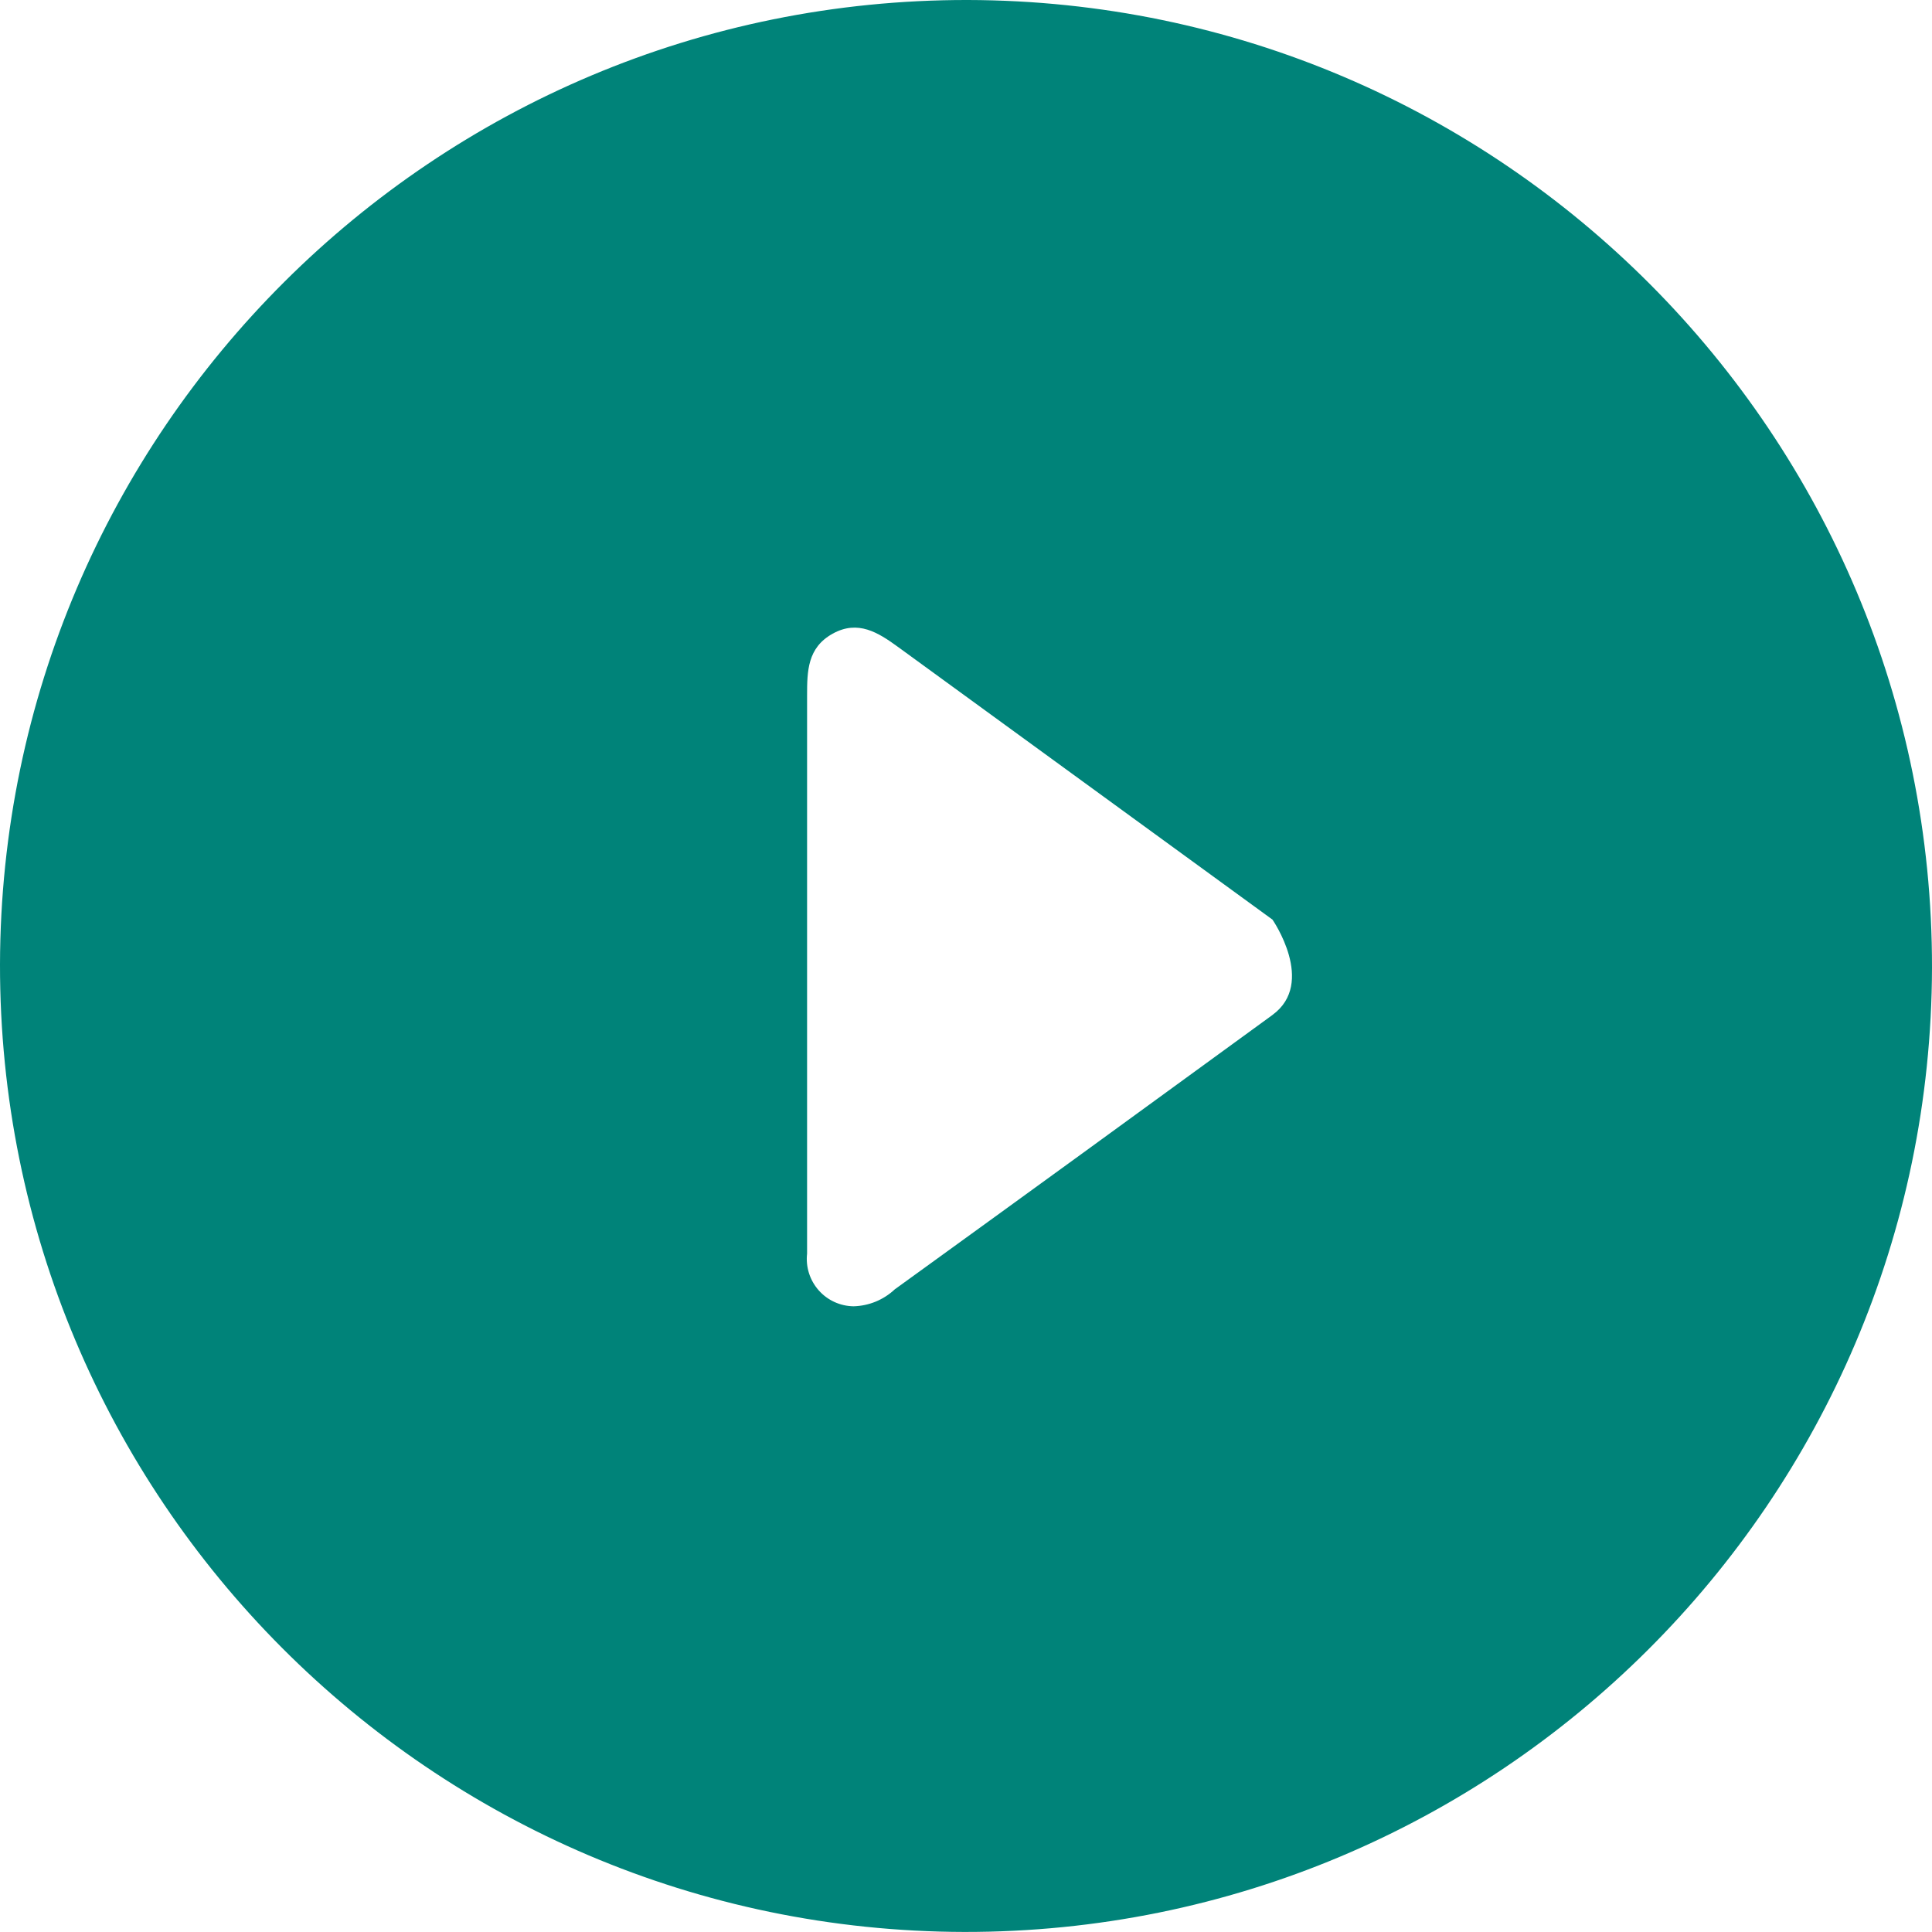
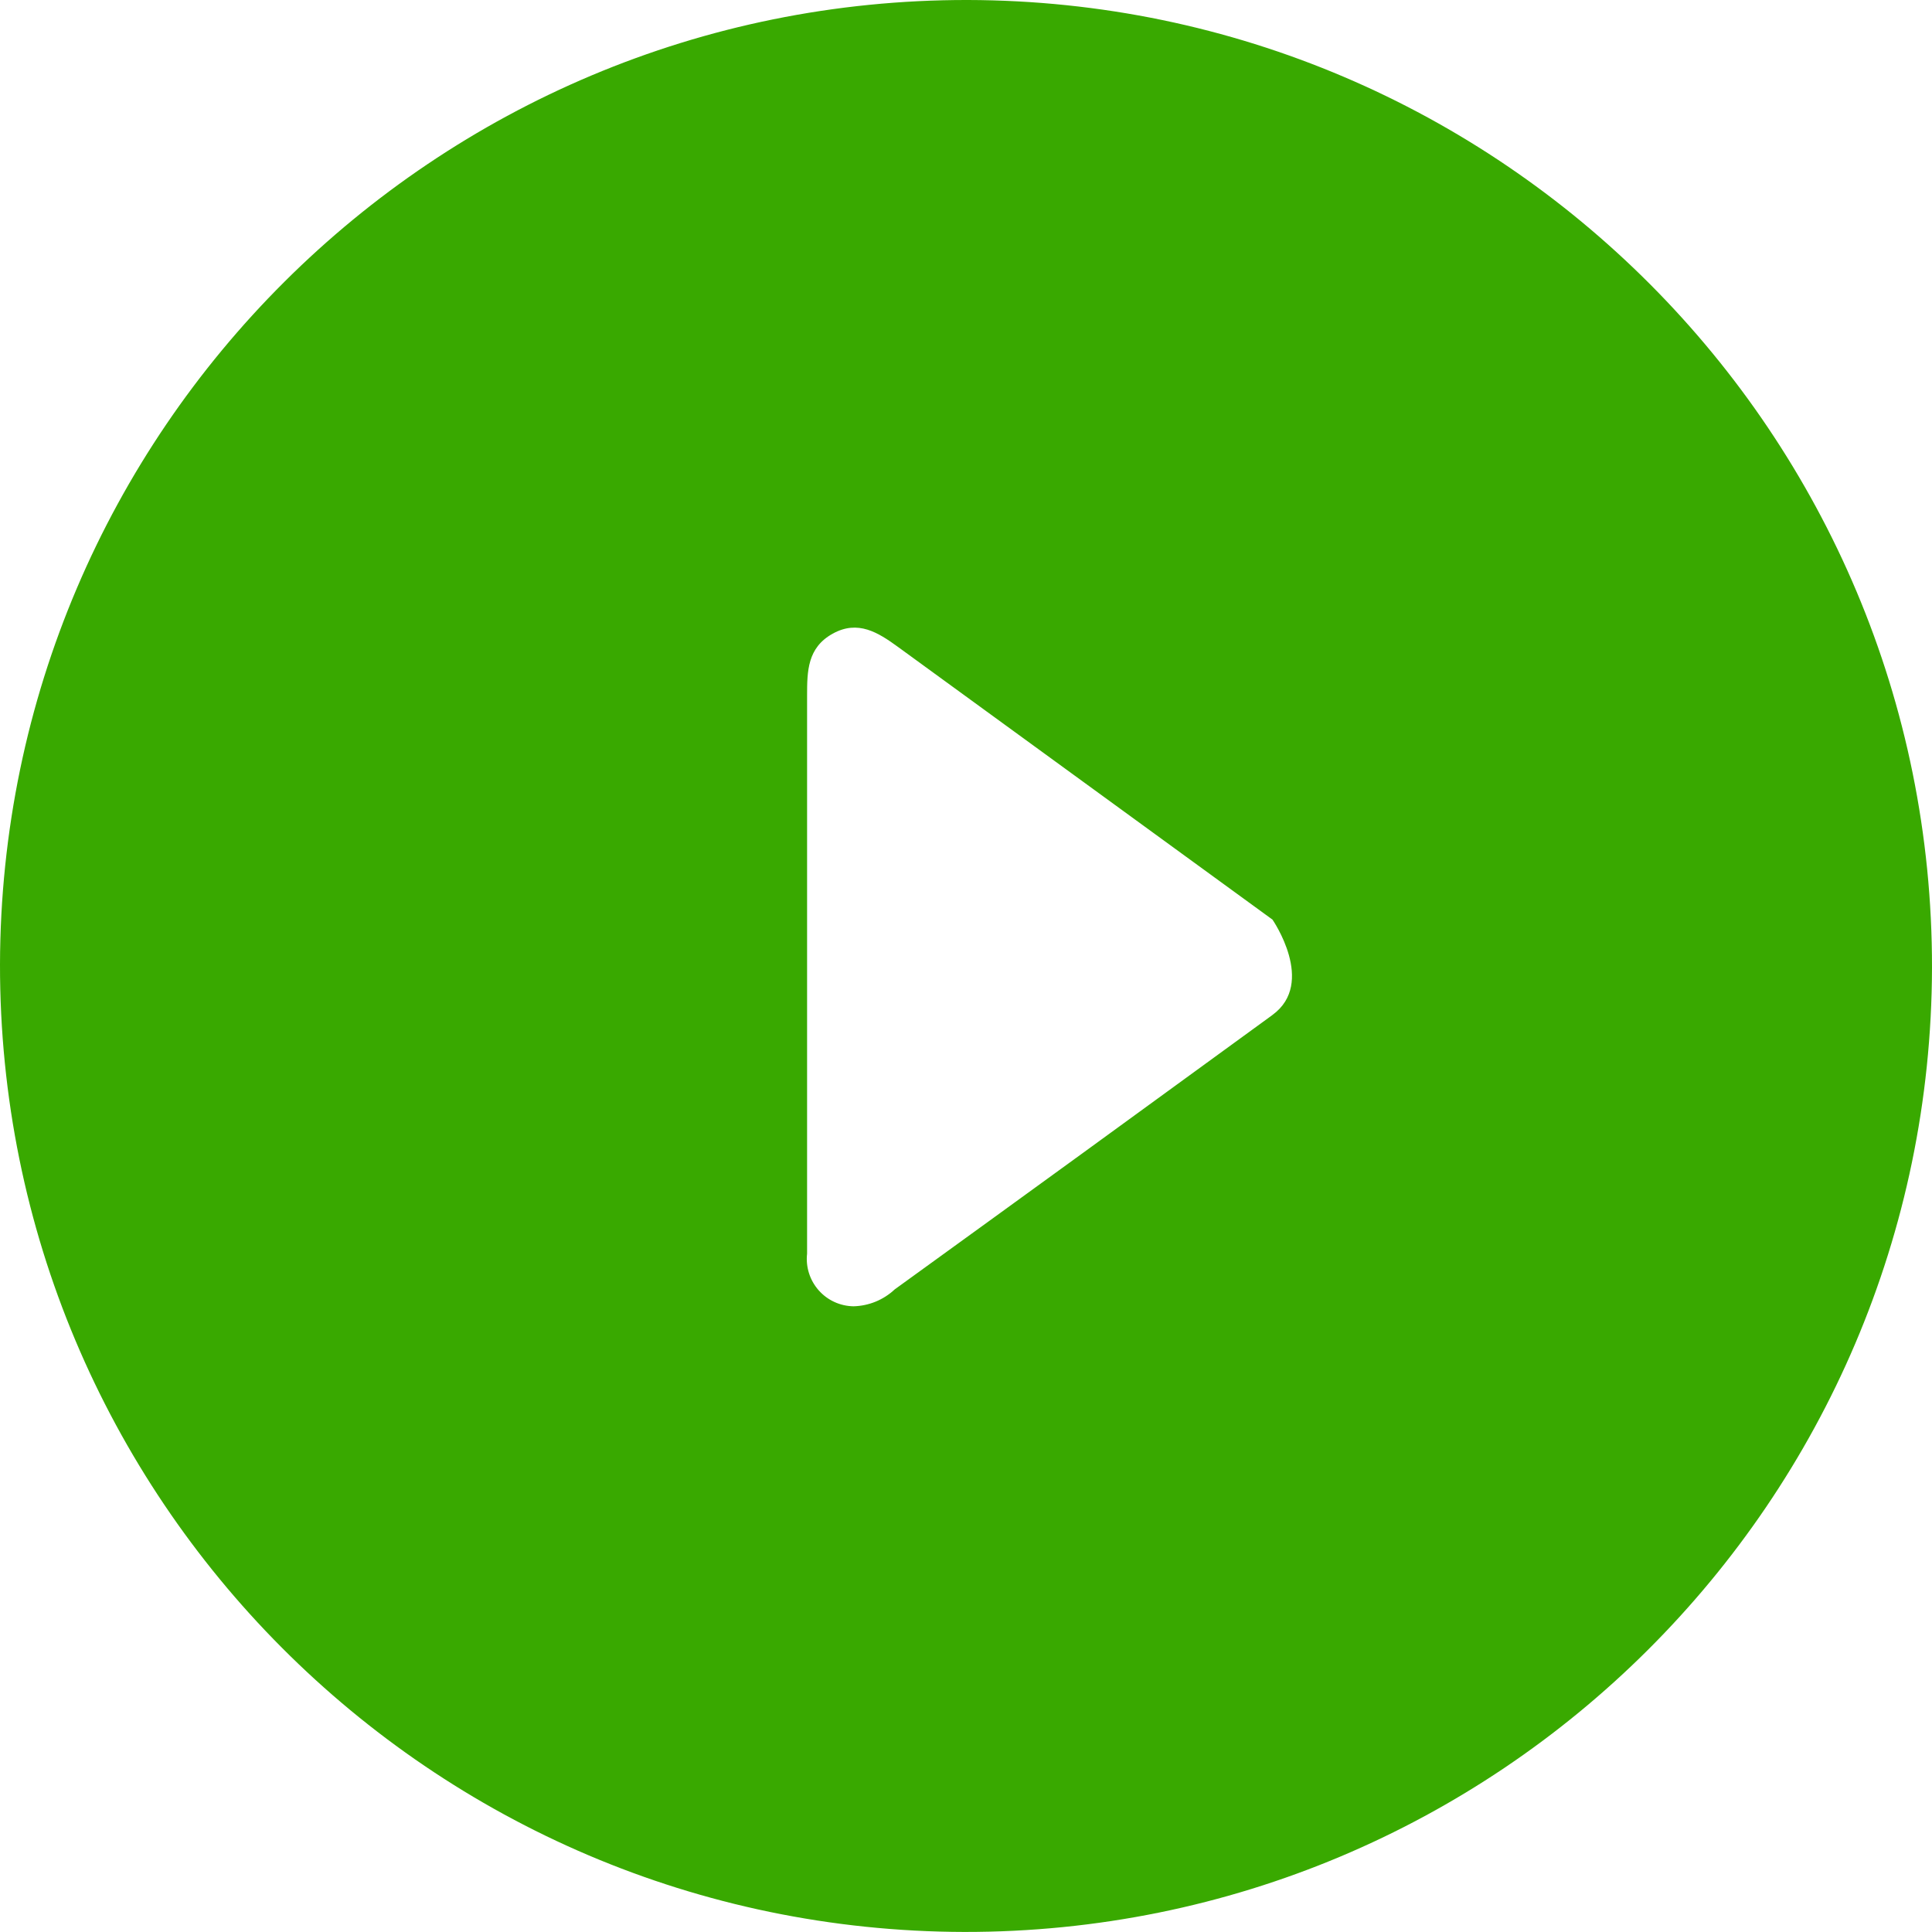
<svg xmlns="http://www.w3.org/2000/svg" width="37.068" height="37.065" viewBox="0 0 37.068 37.065">
-   <path id="Trazado_100525" data-name="Trazado 100525" d="M-571.432,1769.264a18.545,18.545,0,0,0-18.568,18.5,18.542,18.542,0,0,0,18.5,18.567,18.543,18.543,0,0,0,18.568-18.5A18.544,18.544,0,0,0-571.432,1769.264Zm5.847,19.473q-3.619,2.64-7.249,5.266a1.2,1.2,0,0,1-.789.324.909.909,0,0,1-.892-1.01q0-1.917,0-3.834c0-2.291,0-4.582,0-6.872,0-.472.006-.92.491-1.189s.872-.023,1.253.254c2.395,1.745,7.185,5.232,7.185,5.232S-564.744,1788.123-565.585,1788.736Z" transform="translate(590 -1769.264)" fill="#008379" />
+   <path id="Trazado_100525" data-name="Trazado 100525" d="M-571.432,1769.264a18.545,18.545,0,0,0-18.568,18.5,18.542,18.542,0,0,0,18.5,18.567,18.543,18.543,0,0,0,18.568-18.5A18.544,18.544,0,0,0-571.432,1769.264Zm5.847,19.473q-3.619,2.64-7.249,5.266a1.2,1.2,0,0,1-.789.324.909.909,0,0,1-.892-1.01q0-1.917,0-3.834c0-2.291,0-4.582,0-6.872,0-.472.006-.92.491-1.189s.872-.023,1.253.254c2.395,1.745,7.185,5.232,7.185,5.232S-564.744,1788.123-565.585,1788.736Z" transform="translate(590 -1769.264)" fill="#39a900" />
</svg>
